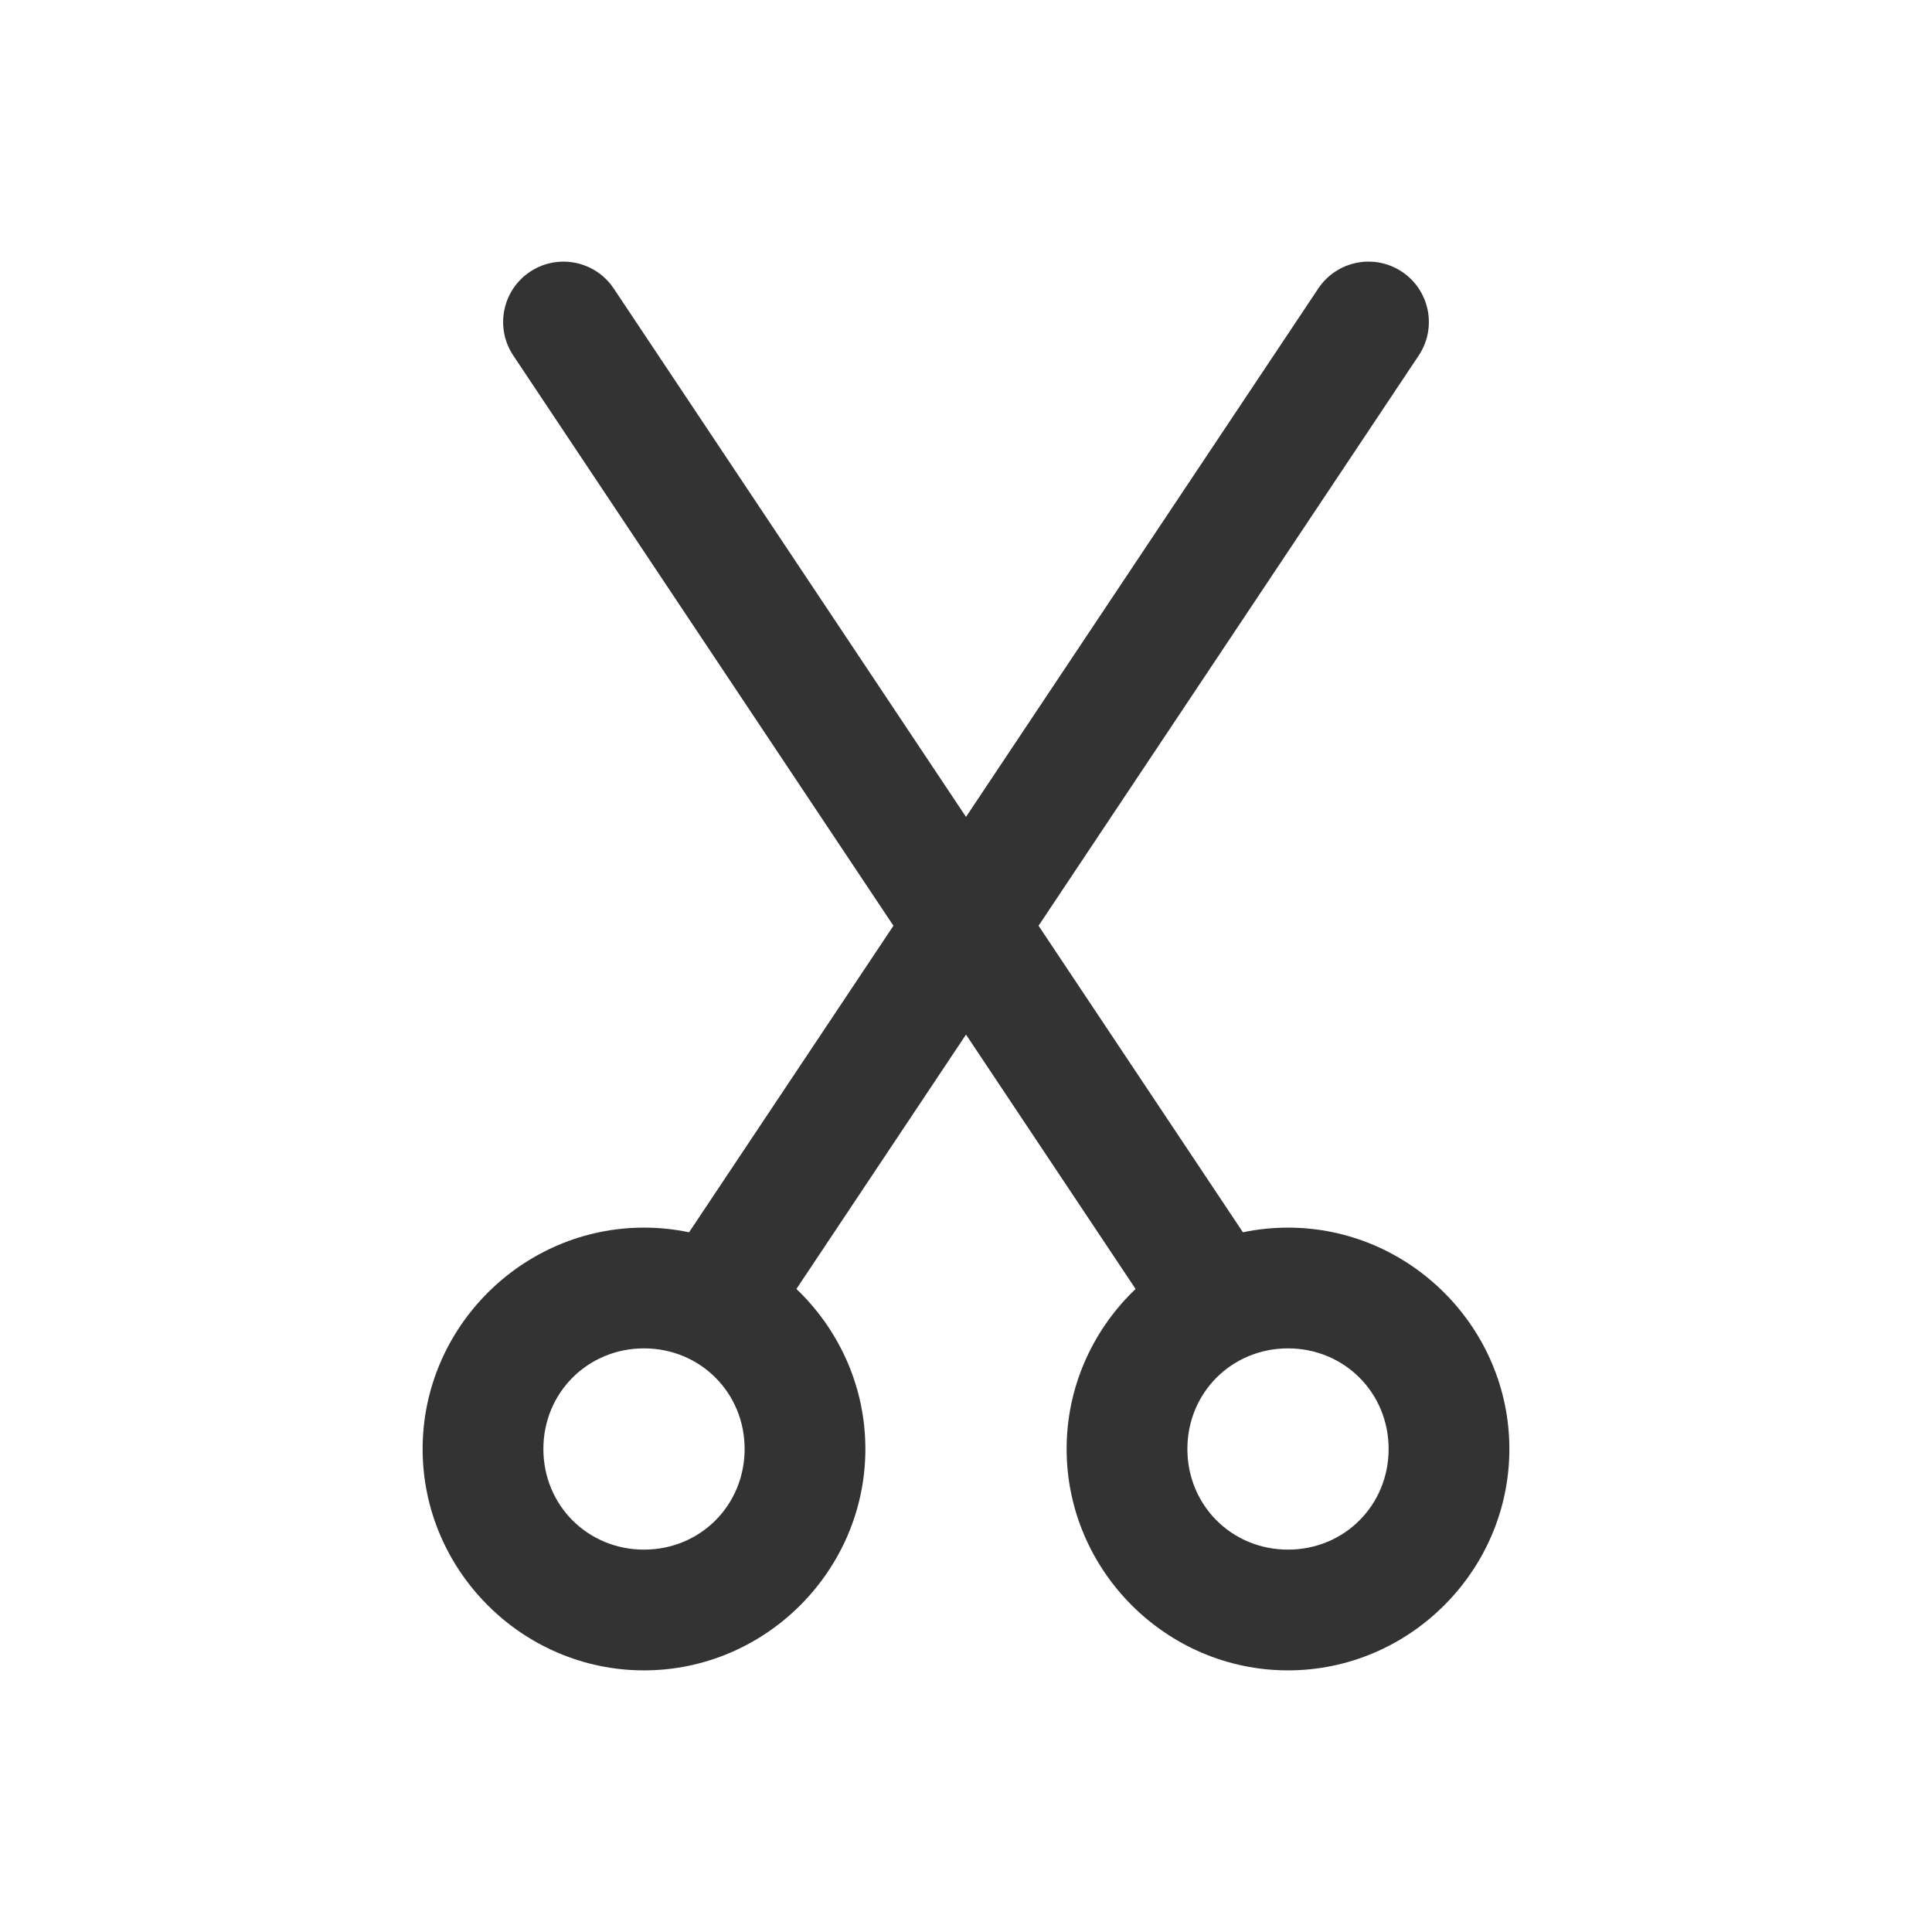
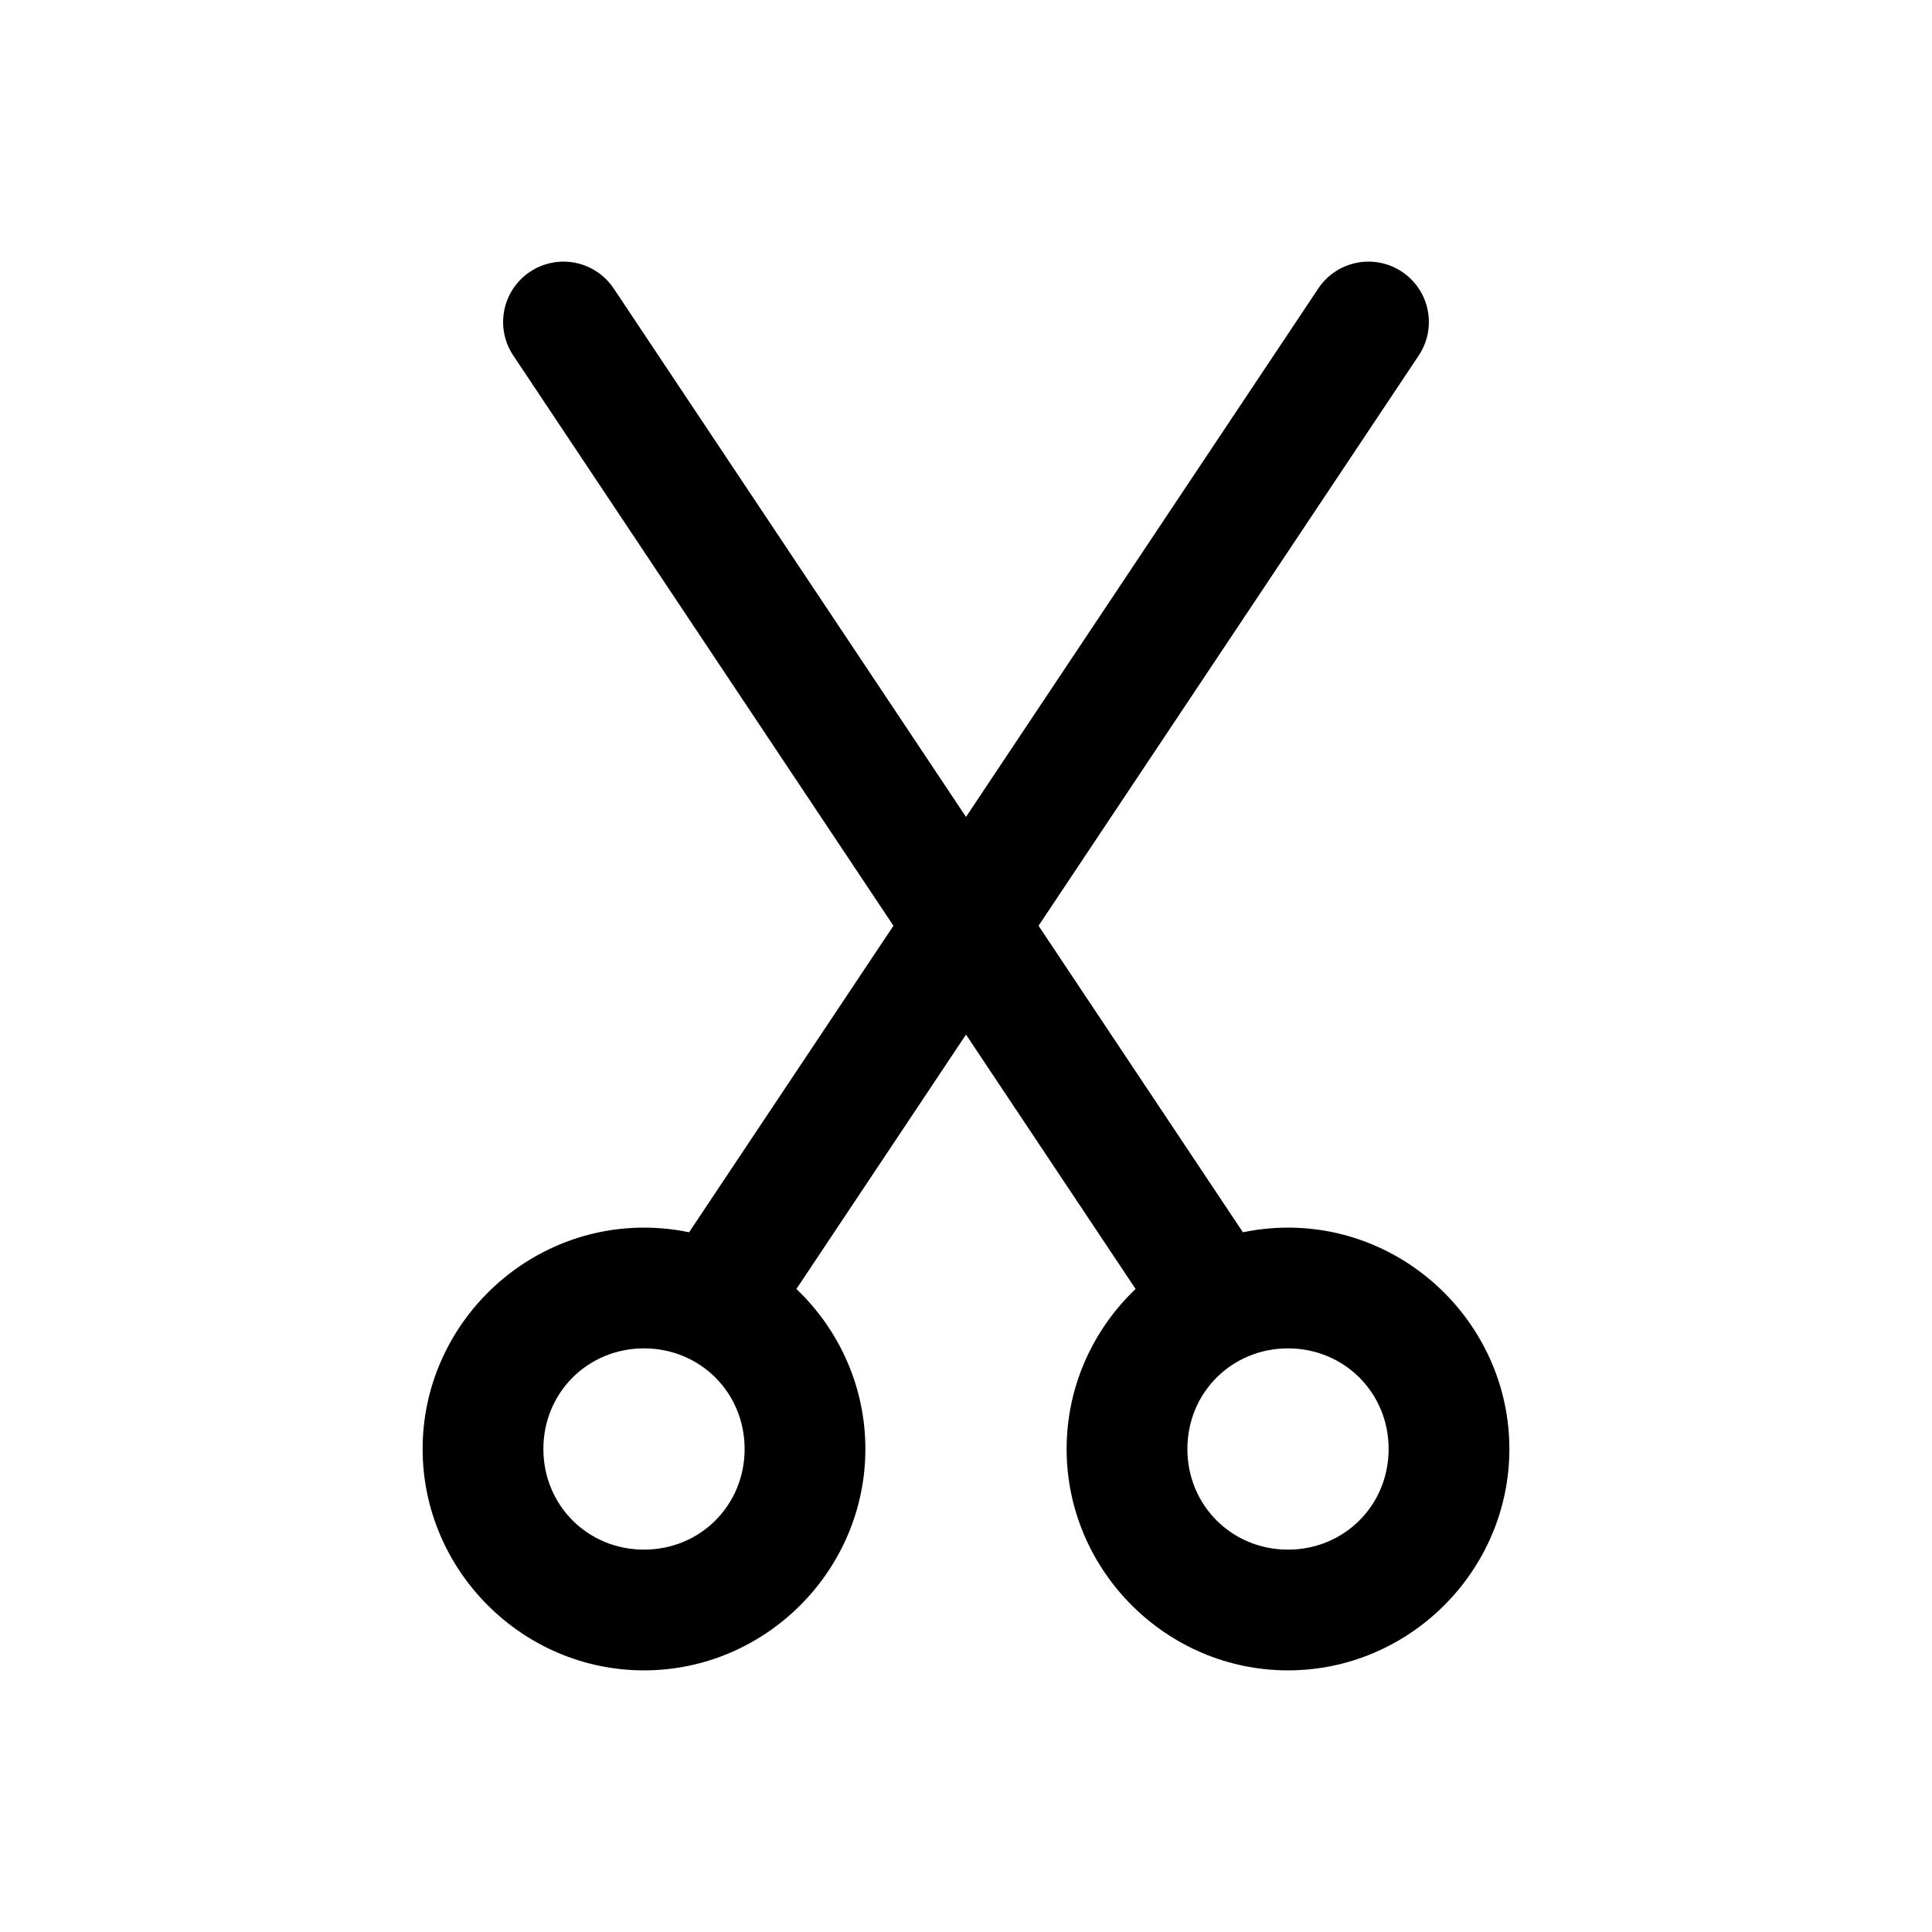
<svg xmlns="http://www.w3.org/2000/svg" width="240" height="240">
-   <path style="color:#000;fill:#333;stroke-linecap:round;-inkscape-stroke:none" d="M71.47 32.646a7.5 7.5 0 0 0-5.63 1.114 7.5 7.5 0 0 0-2.08 10.4L110.986 115 83.76 155.84a7.5 7.5 0 0 0 2.08 10.4 7.5 7.5 0 0 0 10.4-2.08L120 128.52l23.76 35.64a7.5 7.5 0 0 0 10.4 2.08 7.5 7.5 0 0 0 2.08-10.4L129.014 115l47.226-70.84a7.5 7.5 0 0 0-2.08-10.4 7.5 7.5 0 0 0-10.4 2.08L120 101.48 76.24 35.84a7.5 7.5 0 0 0-4.77-3.194z" />
-   <path style="color:#000;fill:#333;stroke-linecap:round;stroke-linejoin:round;-inkscape-stroke:none" d="M160 152.5c-15.099 0-27.5 12.401-27.5 27.5s12.401 27.5 27.5 27.5 27.5-12.401 27.5-27.5-12.401-27.5-27.5-27.5zm0 15c6.992 0 12.5 5.508 12.5 12.5s-5.508 12.5-12.5 12.5-12.5-5.508-12.5-12.5 5.508-12.5 12.5-12.5zM80 152.5c-15.099 0-27.5 12.401-27.5 27.5s12.401 27.5 27.5 27.5 27.5-12.401 27.5-27.5-12.401-27.5-27.5-27.5zm0 15c6.992 0 12.5 5.508 12.5 12.5s-5.508 12.5-12.5 12.5-12.5-5.508-12.5-12.5 5.508-12.5 12.5-12.5z" />
+   <path style="color:#000;fill:#000;stroke-linecap:round;-inkscape-stroke:none" d="M71.47 32.646a7.5 7.5 0 0 0-5.63 1.114 7.5 7.5 0 0 0-2.08 10.4L110.986 115 83.76 155.84a7.5 7.5 0 0 0 2.08 10.4 7.5 7.5 0 0 0 10.4-2.08L120 128.52l23.76 35.64a7.5 7.5 0 0 0 10.4 2.08 7.5 7.5 0 0 0 2.08-10.4L129.014 115l47.226-70.84a7.5 7.5 0 0 0-2.08-10.4 7.5 7.5 0 0 0-10.4 2.08L120 101.48 76.24 35.84a7.5 7.5 0 0 0-4.77-3.194z" />
+   <path style="color:#000;fill:#000;stroke-linecap:round;stroke-linejoin:round;-inkscape-stroke:none" d="M160 152.5c-15.099 0-27.5 12.401-27.5 27.5s12.401 27.5 27.5 27.5 27.5-12.401 27.5-27.5-12.401-27.5-27.5-27.5zm0 15c6.992 0 12.5 5.508 12.5 12.5s-5.508 12.5-12.5 12.5-12.5-5.508-12.5-12.5 5.508-12.5 12.5-12.5zM80 152.5c-15.099 0-27.5 12.401-27.5 27.5s12.401 27.5 27.5 27.5 27.5-12.401 27.5-27.5-12.401-27.5-27.5-27.5zm0 15c6.992 0 12.5 5.508 12.5 12.5s-5.508 12.5-12.5 12.5-12.5-5.508-12.5-12.5 5.508-12.5 12.5-12.5z" />
</svg>
